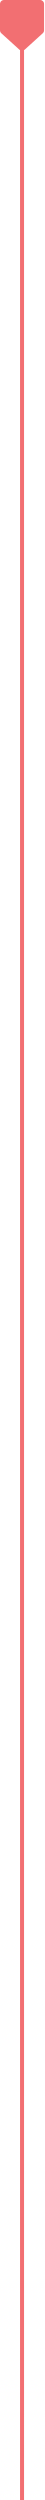
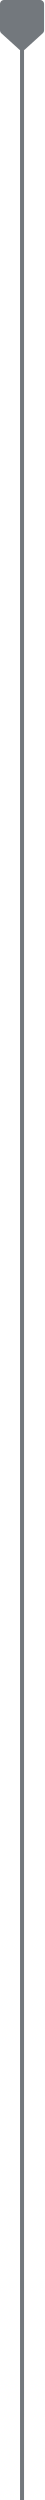
<svg xmlns="http://www.w3.org/2000/svg" width="11" height="624" viewBox="0 0 11 624">
-   <path fill="#F26F72" fill-rule="evenodd" d="M6,12.515 L6,624 L5,624 L5,12.515 C4.939,12.48 4.881,12.437 4.827,12.388 L0.327,8.298 C0.119,8.108 -1.99209284e-15,7.839 -1.77635684e-15,7.558 L-6.9388939e-17,1 C-6.76353751e-17,0.448 0.448,1.01453063e-16 1,3.51067486e-16 L10,3.51067486e-16 C10.552,-6.38418645e-16 11,0.448 11,1 L11,7.558 C11,7.839 10.881,8.108 10.673,8.298 L6.173,12.388 C6.119,12.437 6.061,12.48 6,12.515 Z" />
+   <path fill="#73787D" fill-rule="evenodd" d="M6,12.515 L6,624 L5,624 L5,12.515 C4.939,12.48 4.881,12.437 4.827,12.388 L0.327,8.298 C0.119,8.108 -1.99209284e-15,7.839 -1.77635684e-15,7.558 L-6.9388939e-17,1 C-6.76353751e-17,0.448 0.448,1.01453063e-16 1,3.51067486e-16 L10,3.51067486e-16 C10.552,-6.38418645e-16 11,0.448 11,1 L11,7.558 C11,7.839 10.881,8.108 10.673,8.298 L6.173,12.388 C6.119,12.437 6.061,12.48 6,12.515 Z" />
</svg>
